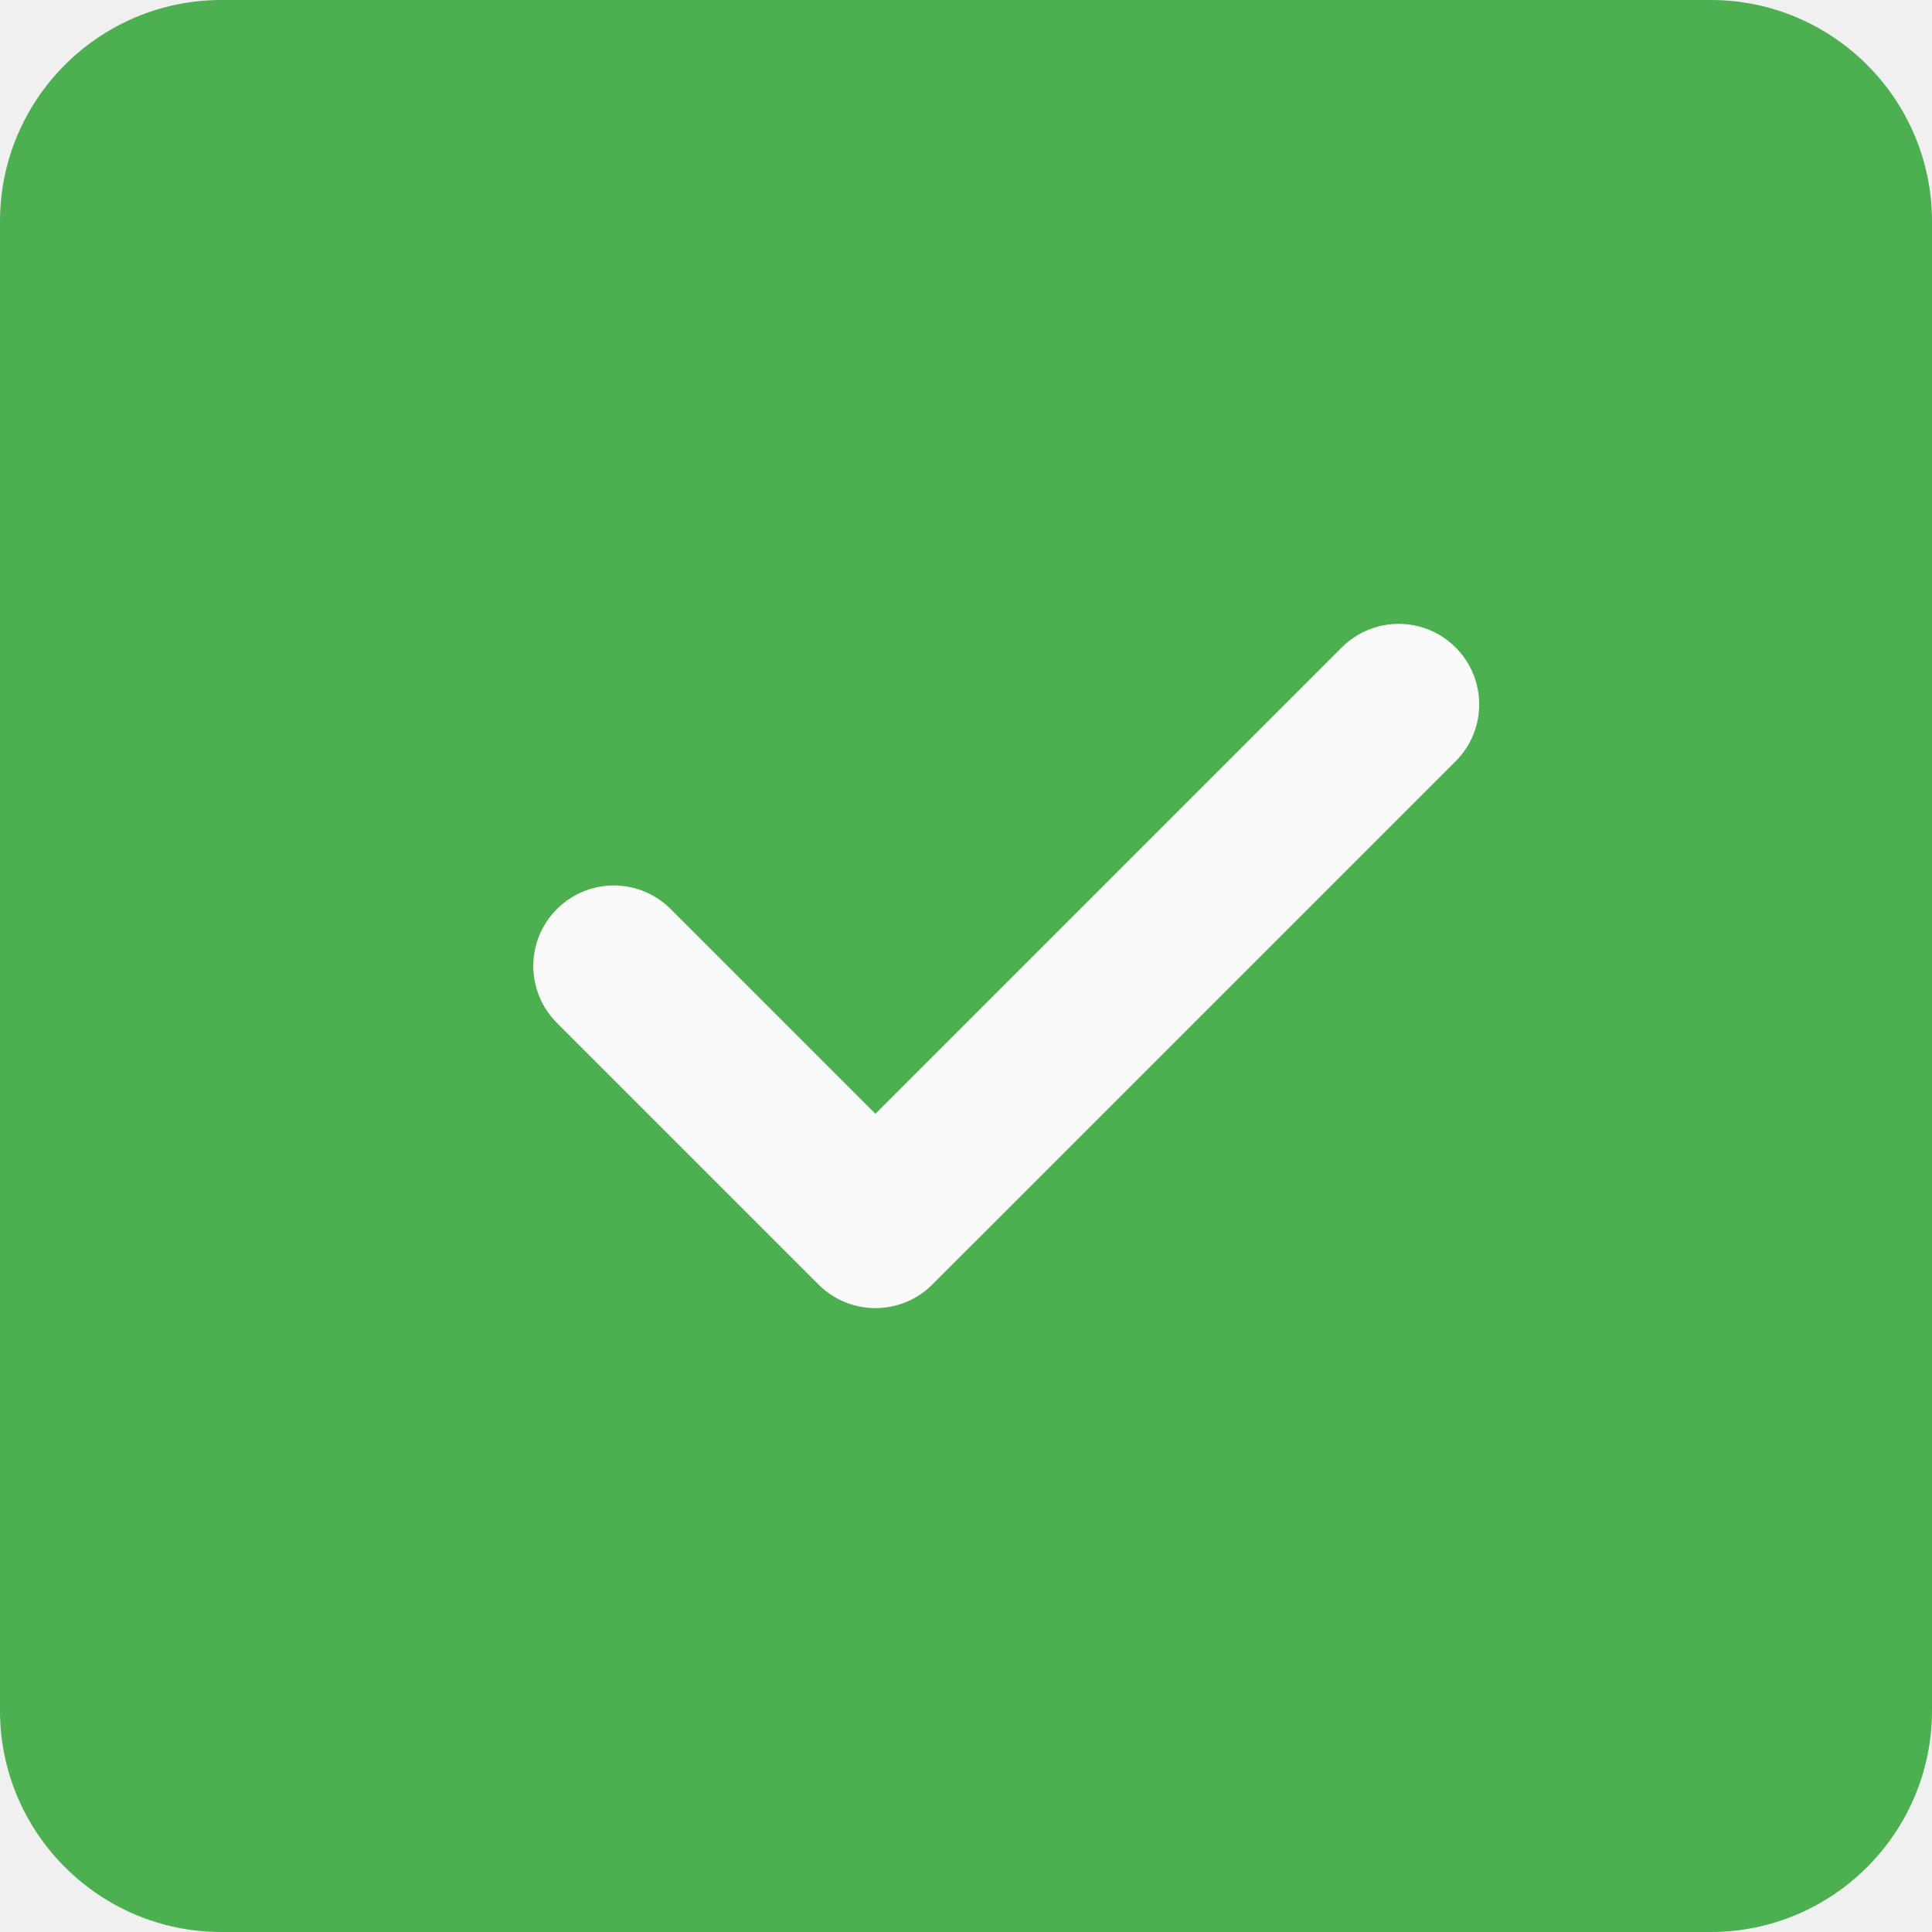
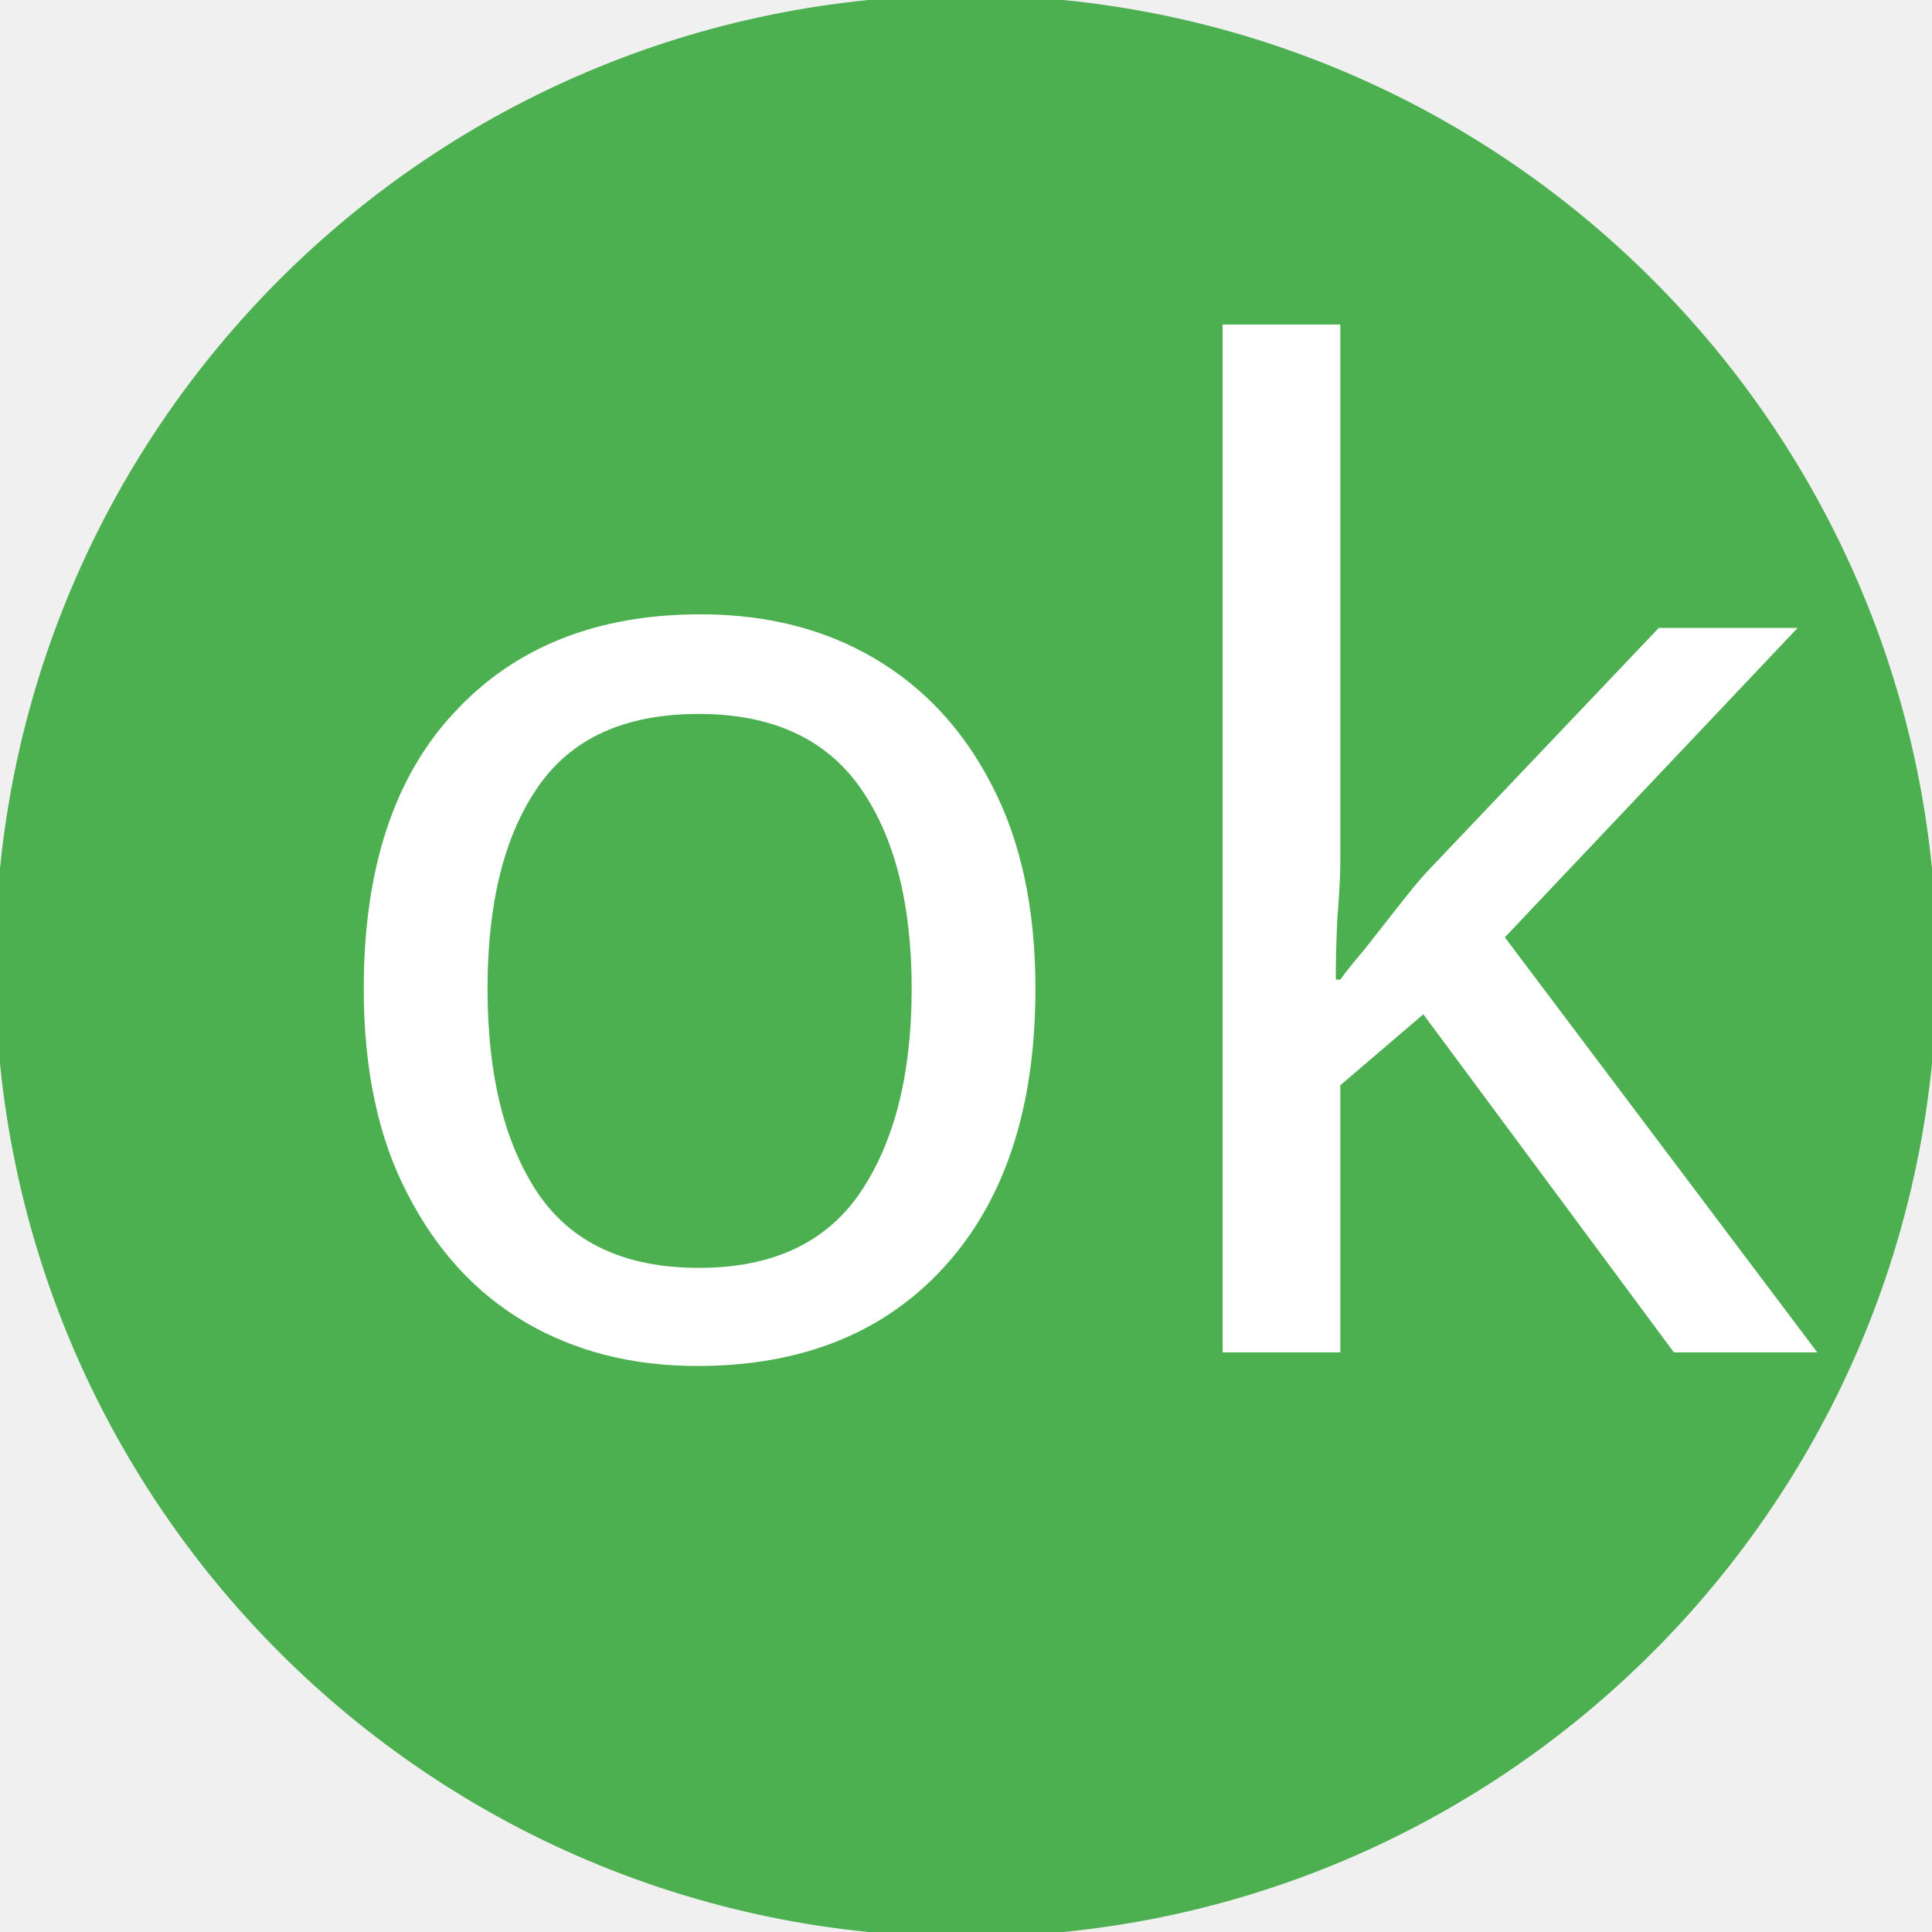
- <svg xmlns="http://www.w3.org/2000/svg" width="50" height="50" viewBox="0 0 50 50" fill="none">
-   <path d="M50 5.729C50 2.569 47.431 0 44.271 0H5.729C2.569 0 0 2.569 0 5.729V44.271C0 47.431 2.569 50 5.729 50H44.271C47.431 50 50 47.431 50 44.271V5.729Z" fill="#4CAF50" />
-   <path d="M37.671 16.756C38.485 17.571 38.485 18.887 37.671 19.702L24.129 33.243C23.723 33.65 23.189 33.854 22.656 33.854C22.123 33.854 21.59 33.65 21.183 33.243L14.413 26.473C13.598 25.658 13.598 24.341 14.413 23.527C15.227 22.712 16.544 22.712 17.358 23.527L22.656 28.825L34.725 16.756C35.54 15.942 36.856 15.942 37.671 16.756Z" fill="#FAFAFA" />
+ <svg xmlns="http://www.w3.org/2000/svg" width="20" height="20">
+   <g id="Layer_1">
+     <ellipse ry="10" rx="10" id="svg_1" cy="10" cx="10" stroke-width="0.1" stroke="#4caf50" fill="#4caf50" />
+     <text xml:space="preserve" text-anchor="start" font-family="'Calistoga'" font-size="14" id="svg_2" y="14" x="3" stroke-width="0" stroke="#4caf50" fill="#ffffff">ok</text>
+   </g>
</svg>
